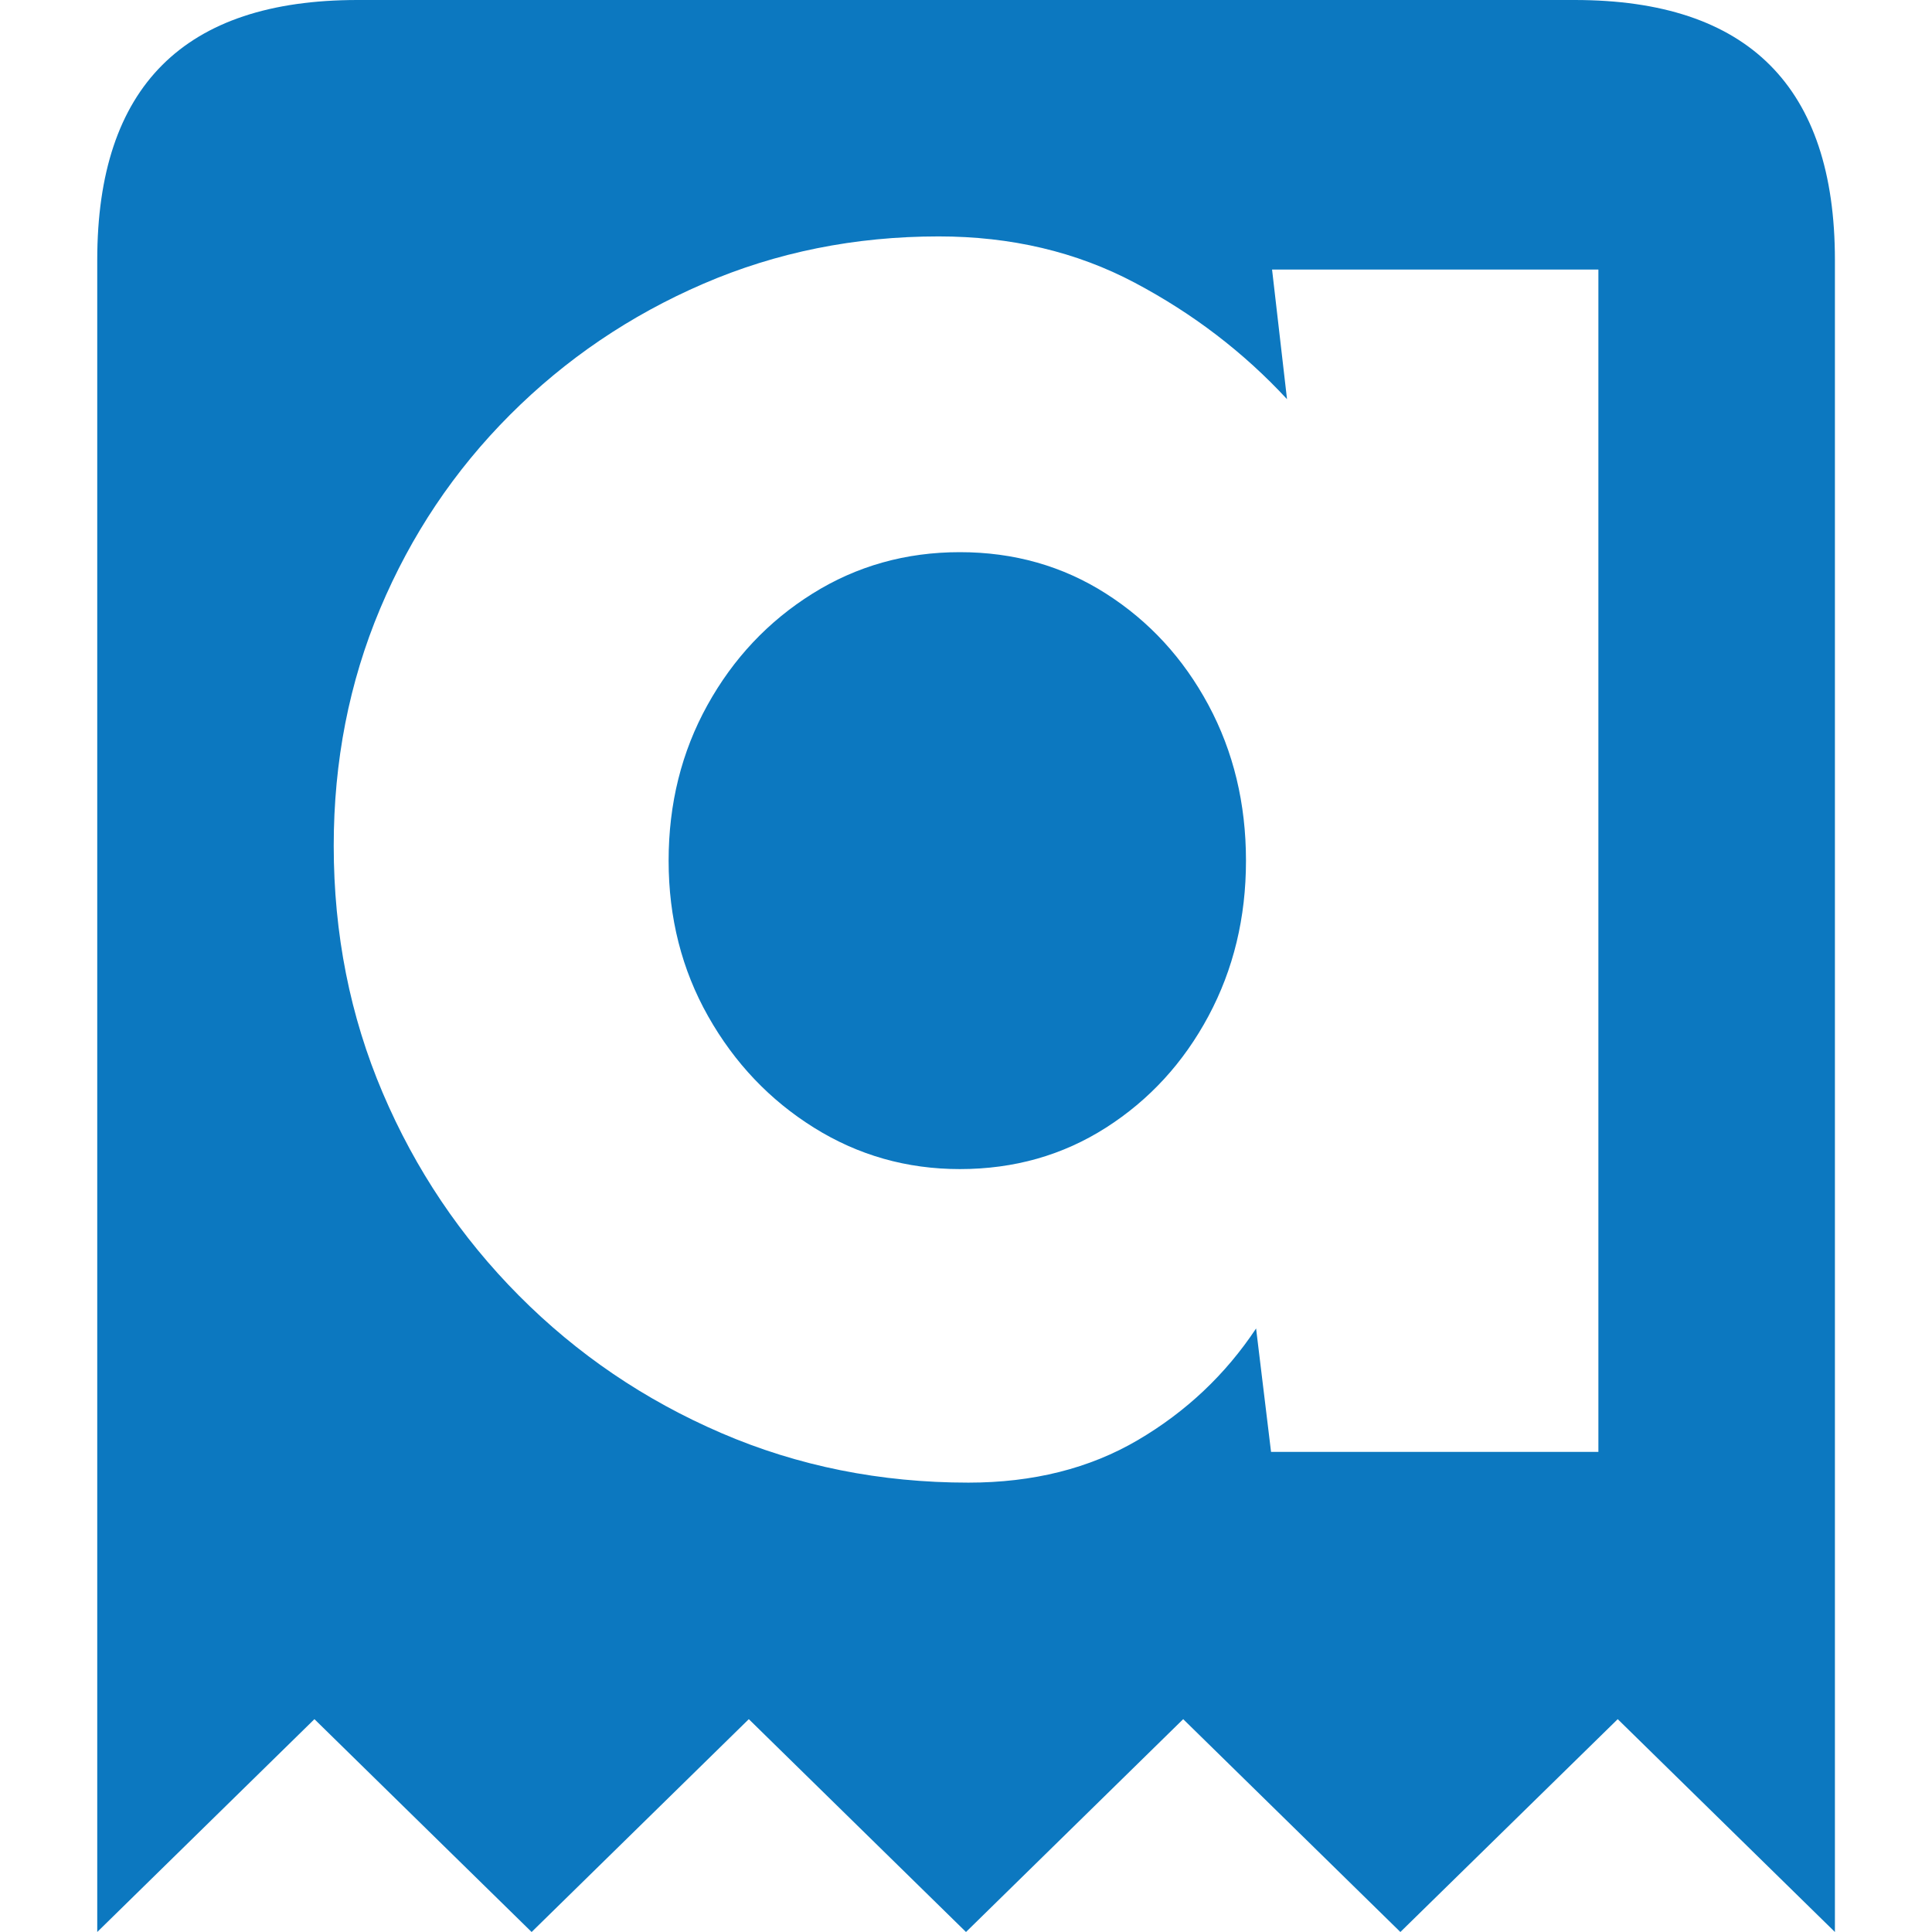
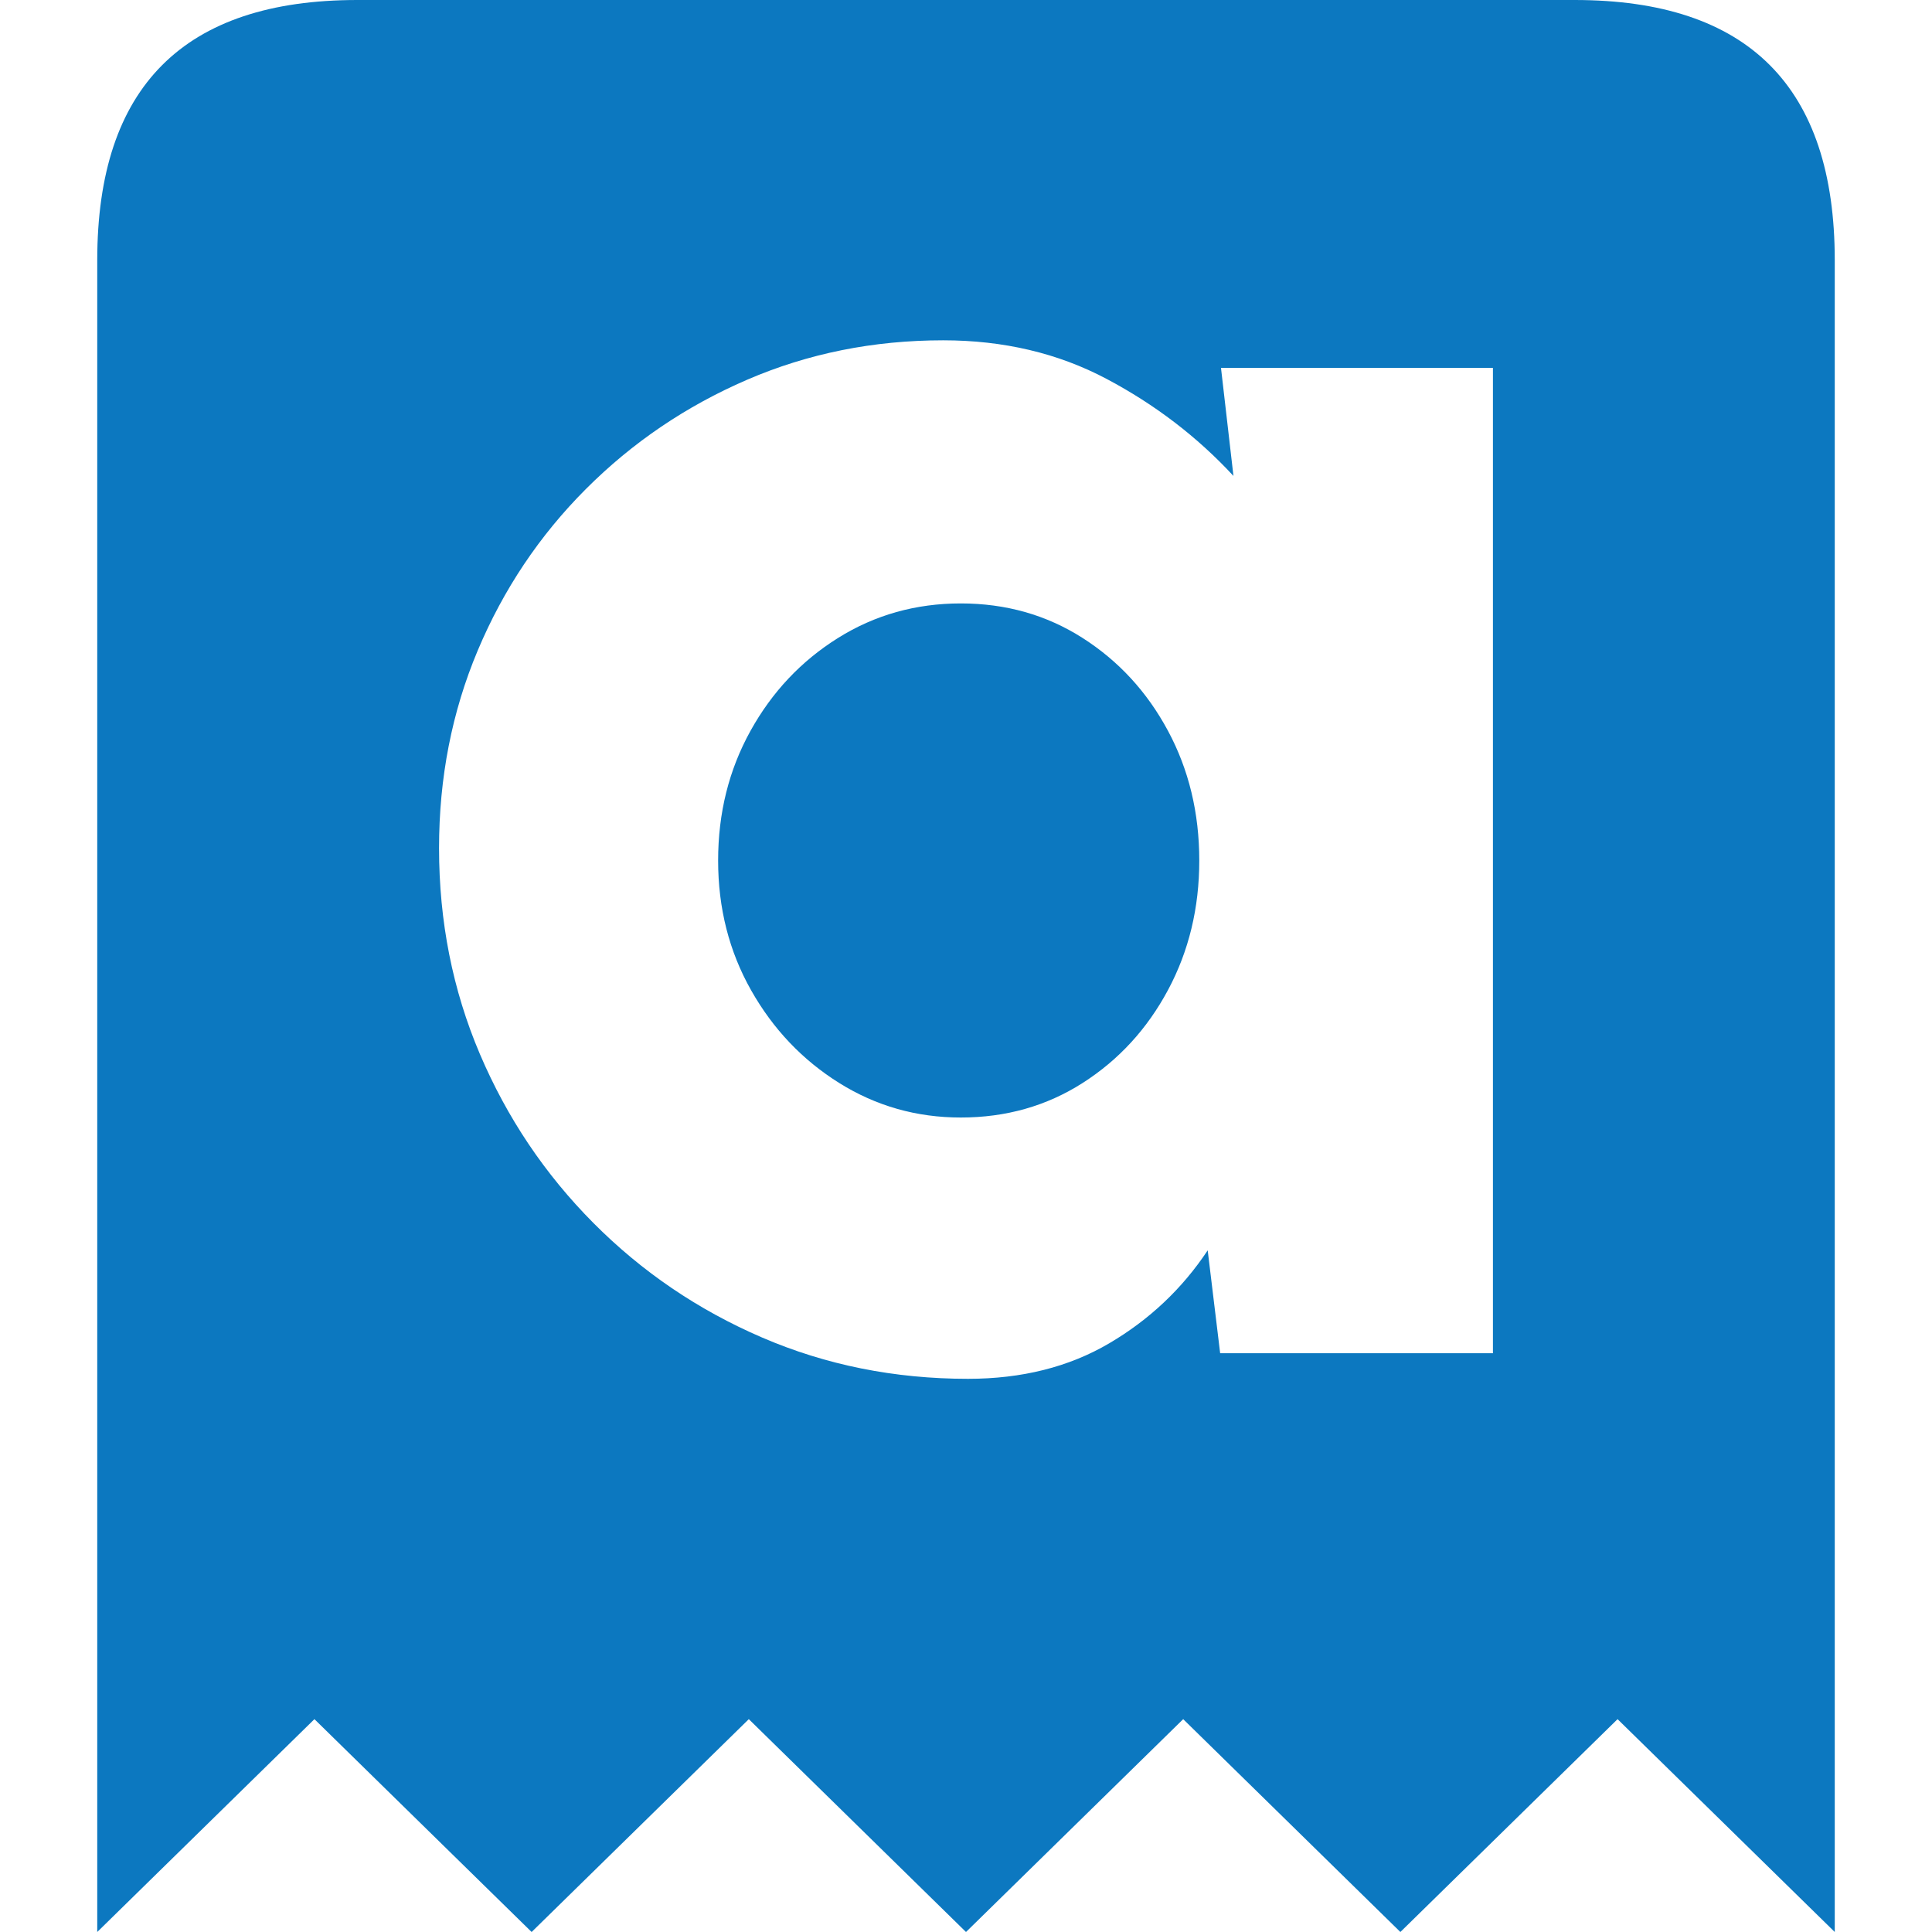
<svg xmlns="http://www.w3.org/2000/svg" viewBox="0 0 120 120">
-   <g transform="translate(6.04 90.18)">
-     <path fill="#0C78C0" fill-rule="evenodd" d="M16.16 -90.18 H91.77 Q107.93 -90.18 107.93 -74.03 V29.82 L94.44 16.60 L80.94 29.82 L67.45 16.60 L53.96 29.82 L40.47 16.60 L26.98 29.82 L13.49 16.60 L0.00 29.82 V-74.03 Q0.00 -90.18 16.16 -90.18Z M72.97 -73.439H93.239V0.0H72.907L71.978 -7.667Q69.129 -3.375 64.632 -0.733Q60.136 1.909 54.11 1.909Q45.907 1.909 38.763 -1.17Q31.619 -4.248 26.196 -9.703Q20.772 -15.158 17.73 -22.302Q14.688 -29.446 14.688 -37.649Q14.688 -45.518 17.569 -52.37Q20.449 -59.222 25.638 -64.416Q30.826 -69.61 37.641 -72.553Q44.457 -75.496 52.263 -75.496Q59.009 -75.496 64.434 -72.624Q69.859 -69.753 73.899 -65.387ZM53.578 -17.566Q58.627 -17.566 62.659 -20.142Q66.69 -22.718 69.02 -27.07Q71.35 -31.421 71.35 -36.72Q71.35 -42.051 69.015 -46.397Q66.679 -50.743 62.648 -53.314Q58.616 -55.884 53.578 -55.884Q48.54 -55.884 44.423 -53.308Q40.307 -50.732 37.898 -46.381Q35.489 -42.029 35.489 -36.72Q35.489 -31.399 37.946 -27.053Q40.402 -22.707 44.519 -20.137Q48.635 -17.566 53.578 -17.566Z" />
+   <g transform="translate(15.03 84.05)">
+     <path fill="#0C78C0" fill-rule="evenodd" d="M7.16 -84.05 H82.78 Q98.93 -84.05 98.93 -67.89 V35.95 L85.44 22.73 L71.95 35.95 L58.46 22.73 L44.97 35.95 L31.48 22.73 L17.99 35.95 L4.50 22.73 L-8.99 35.95 V-67.89 Q-8.99 -84.05 7.16 -84.05Z M60.808 -61.2H77.699V0.0H60.756L59.982 -6.389Q57.607 -2.812 53.86 -0.611Q50.113 1.591 45.092 1.591Q38.256 1.591 32.303 -0.975Q26.349 -3.54 21.83 -8.086Q17.31 -12.632 14.775 -18.585Q12.24 -24.538 12.24 -31.374Q12.24 -37.931 14.64 -43.641Q17.041 -49.351 21.365 -53.68Q25.689 -58.008 31.368 -60.461Q37.047 -62.913 43.553 -62.913Q49.174 -62.913 53.695 -60.52Q58.216 -58.127 61.582 -54.489ZM44.648 -14.639Q48.856 -14.639 52.216 -16.785Q55.575 -18.932 57.517 -22.558Q59.459 -26.184 59.459 -30.6Q59.459 -35.043 57.512 -38.664Q55.566 -42.286 52.206 -44.428Q48.846 -46.57 44.648 -46.57Q40.45 -46.57 37.019 -44.423Q33.589 -42.277 31.582 -38.651Q29.574 -35.025 29.574 -30.6Q29.574 -26.166 31.622 -22.544Q33.669 -18.923 37.099 -16.781Q40.529 -14.639 44.648 -14.639Z" />
  </g>
</svg>
